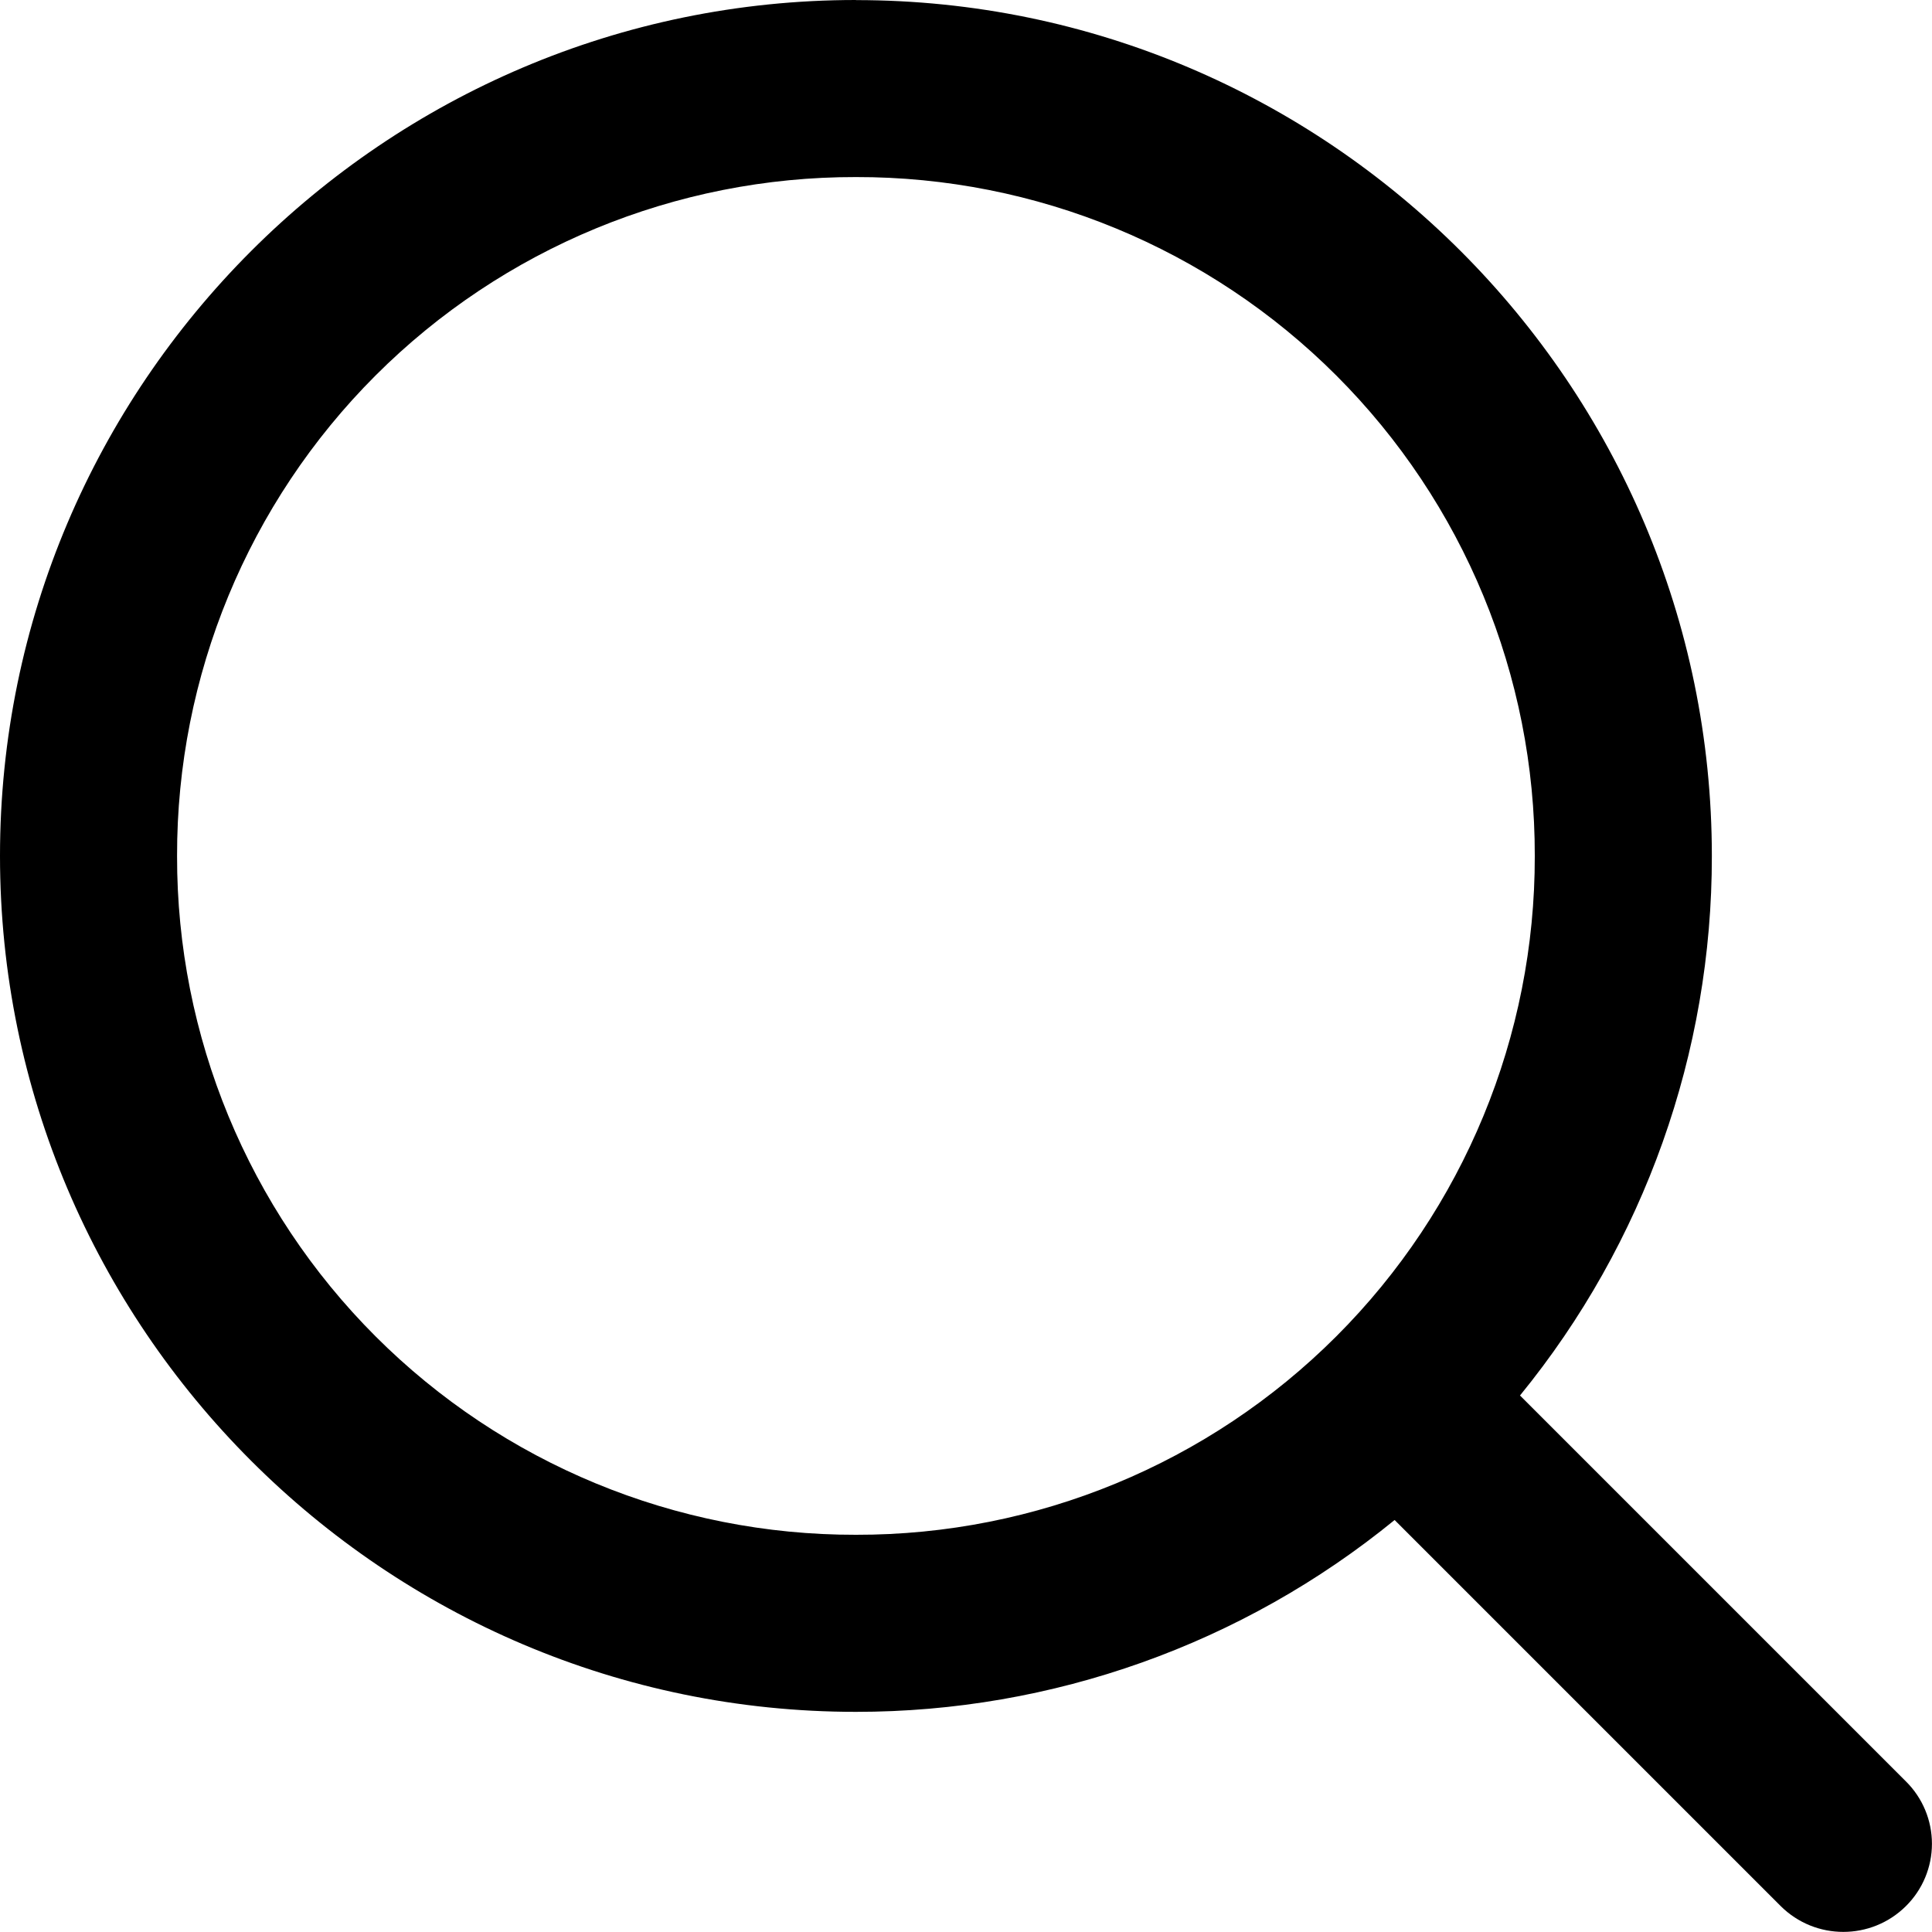
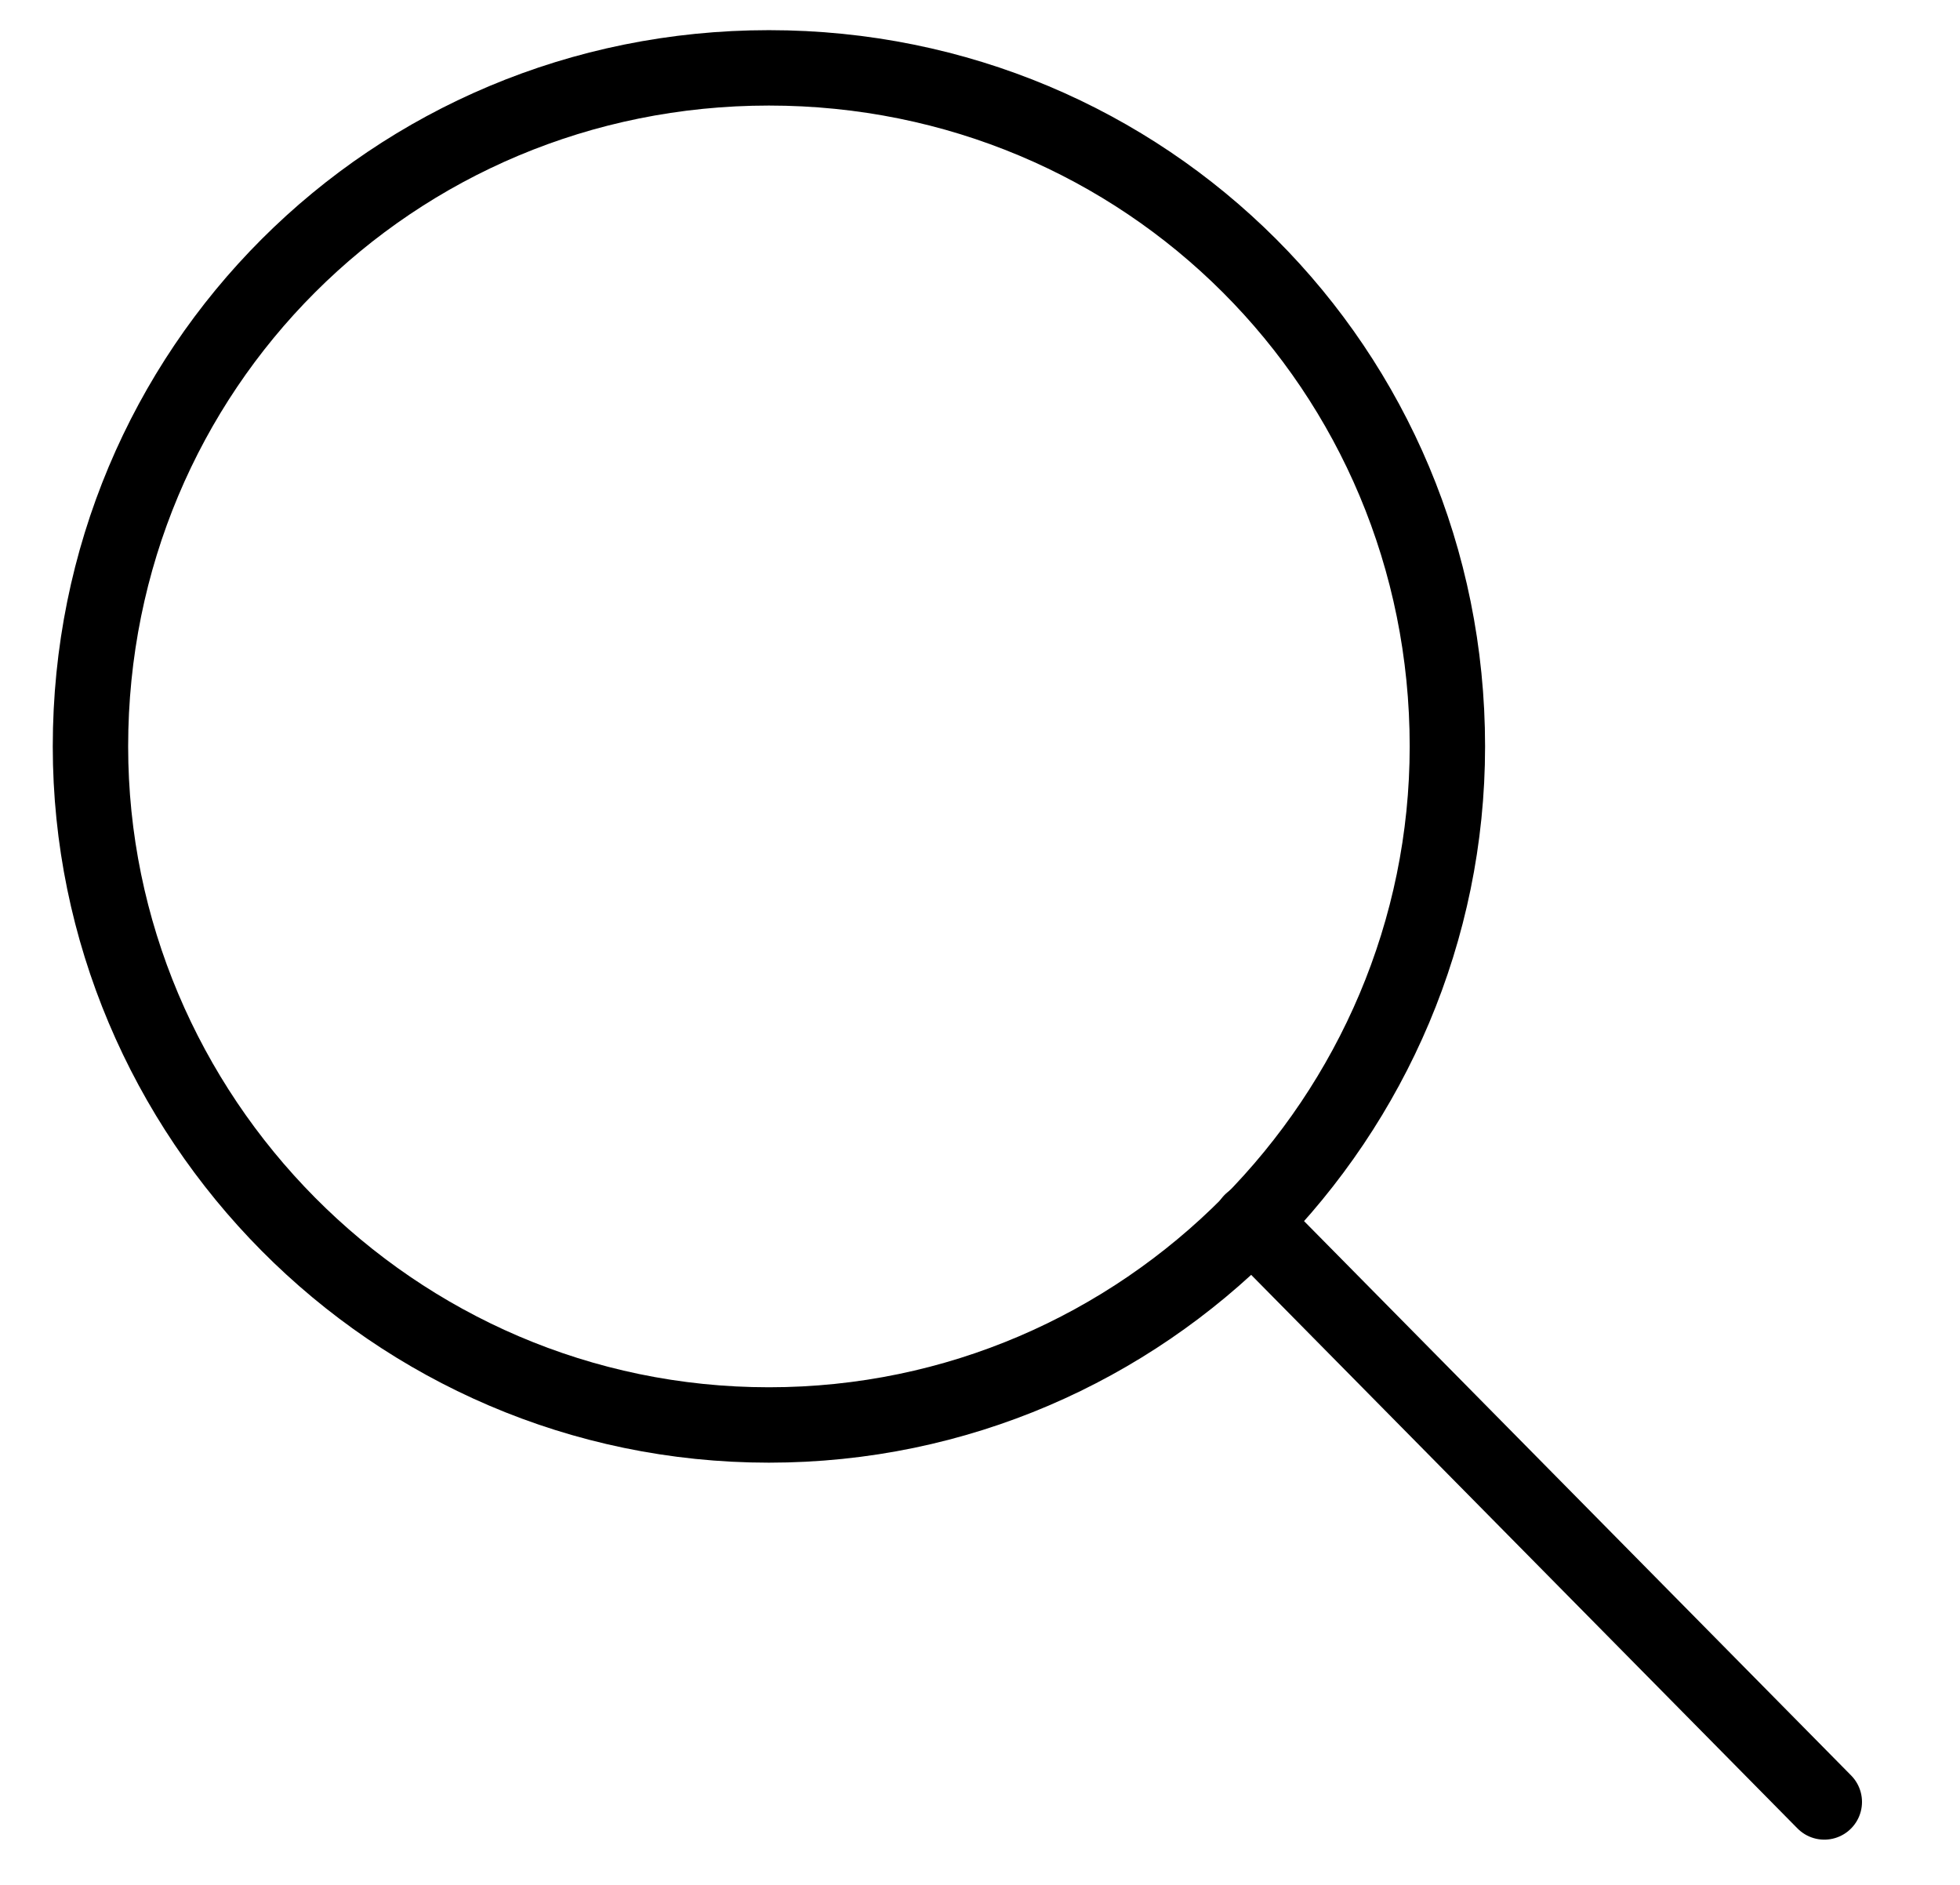
- <svg xmlns="http://www.w3.org/2000/svg" width="20" height="20" viewBox="1195 57 20 20">
-   <path d="M1203.86 57c-4.882 0-8.86 3.978-8.86 8.86 0 4.883 3.978 8.861 8.86 8.861a8.81 8.81 0 0 0 5.577-1.986l3.996 3.996a.92.92 0 0 0 1.298 0 .908.908 0 0 0 0-1.289l-3.996-3.996a8.818 8.818 0 0 0 1.986-5.585c0-4.883-3.978-8.86-8.86-8.86Zm0 1.833a7.014 7.014 0 0 1 7.028 7.028 7.014 7.014 0 0 1-7.027 7.027 7.014 7.014 0 0 1-7.028-7.027 7.014 7.014 0 0 1 7.028-7.028Z" fill-rule="evenodd" data-name="Search" />
+ <svg xmlns="http://www.w3.org/2000/svg" version="1.2" viewBox="0 0 26 25" width="26" height="25">
+   <style>.a{fill:none;stroke:#000;stroke-linecap:round;stroke-linejoin:round}</style>
+   <path class="a" d="m19.2 9.9c0 4.9-4 9-9 9-5 0-9-4.1-9-9 0-5 4-9 9-9 5 0 9 4 9 9z" />
+   <path class="a" d="m24.2 23.9l-7.6-7.7" />
</svg>
